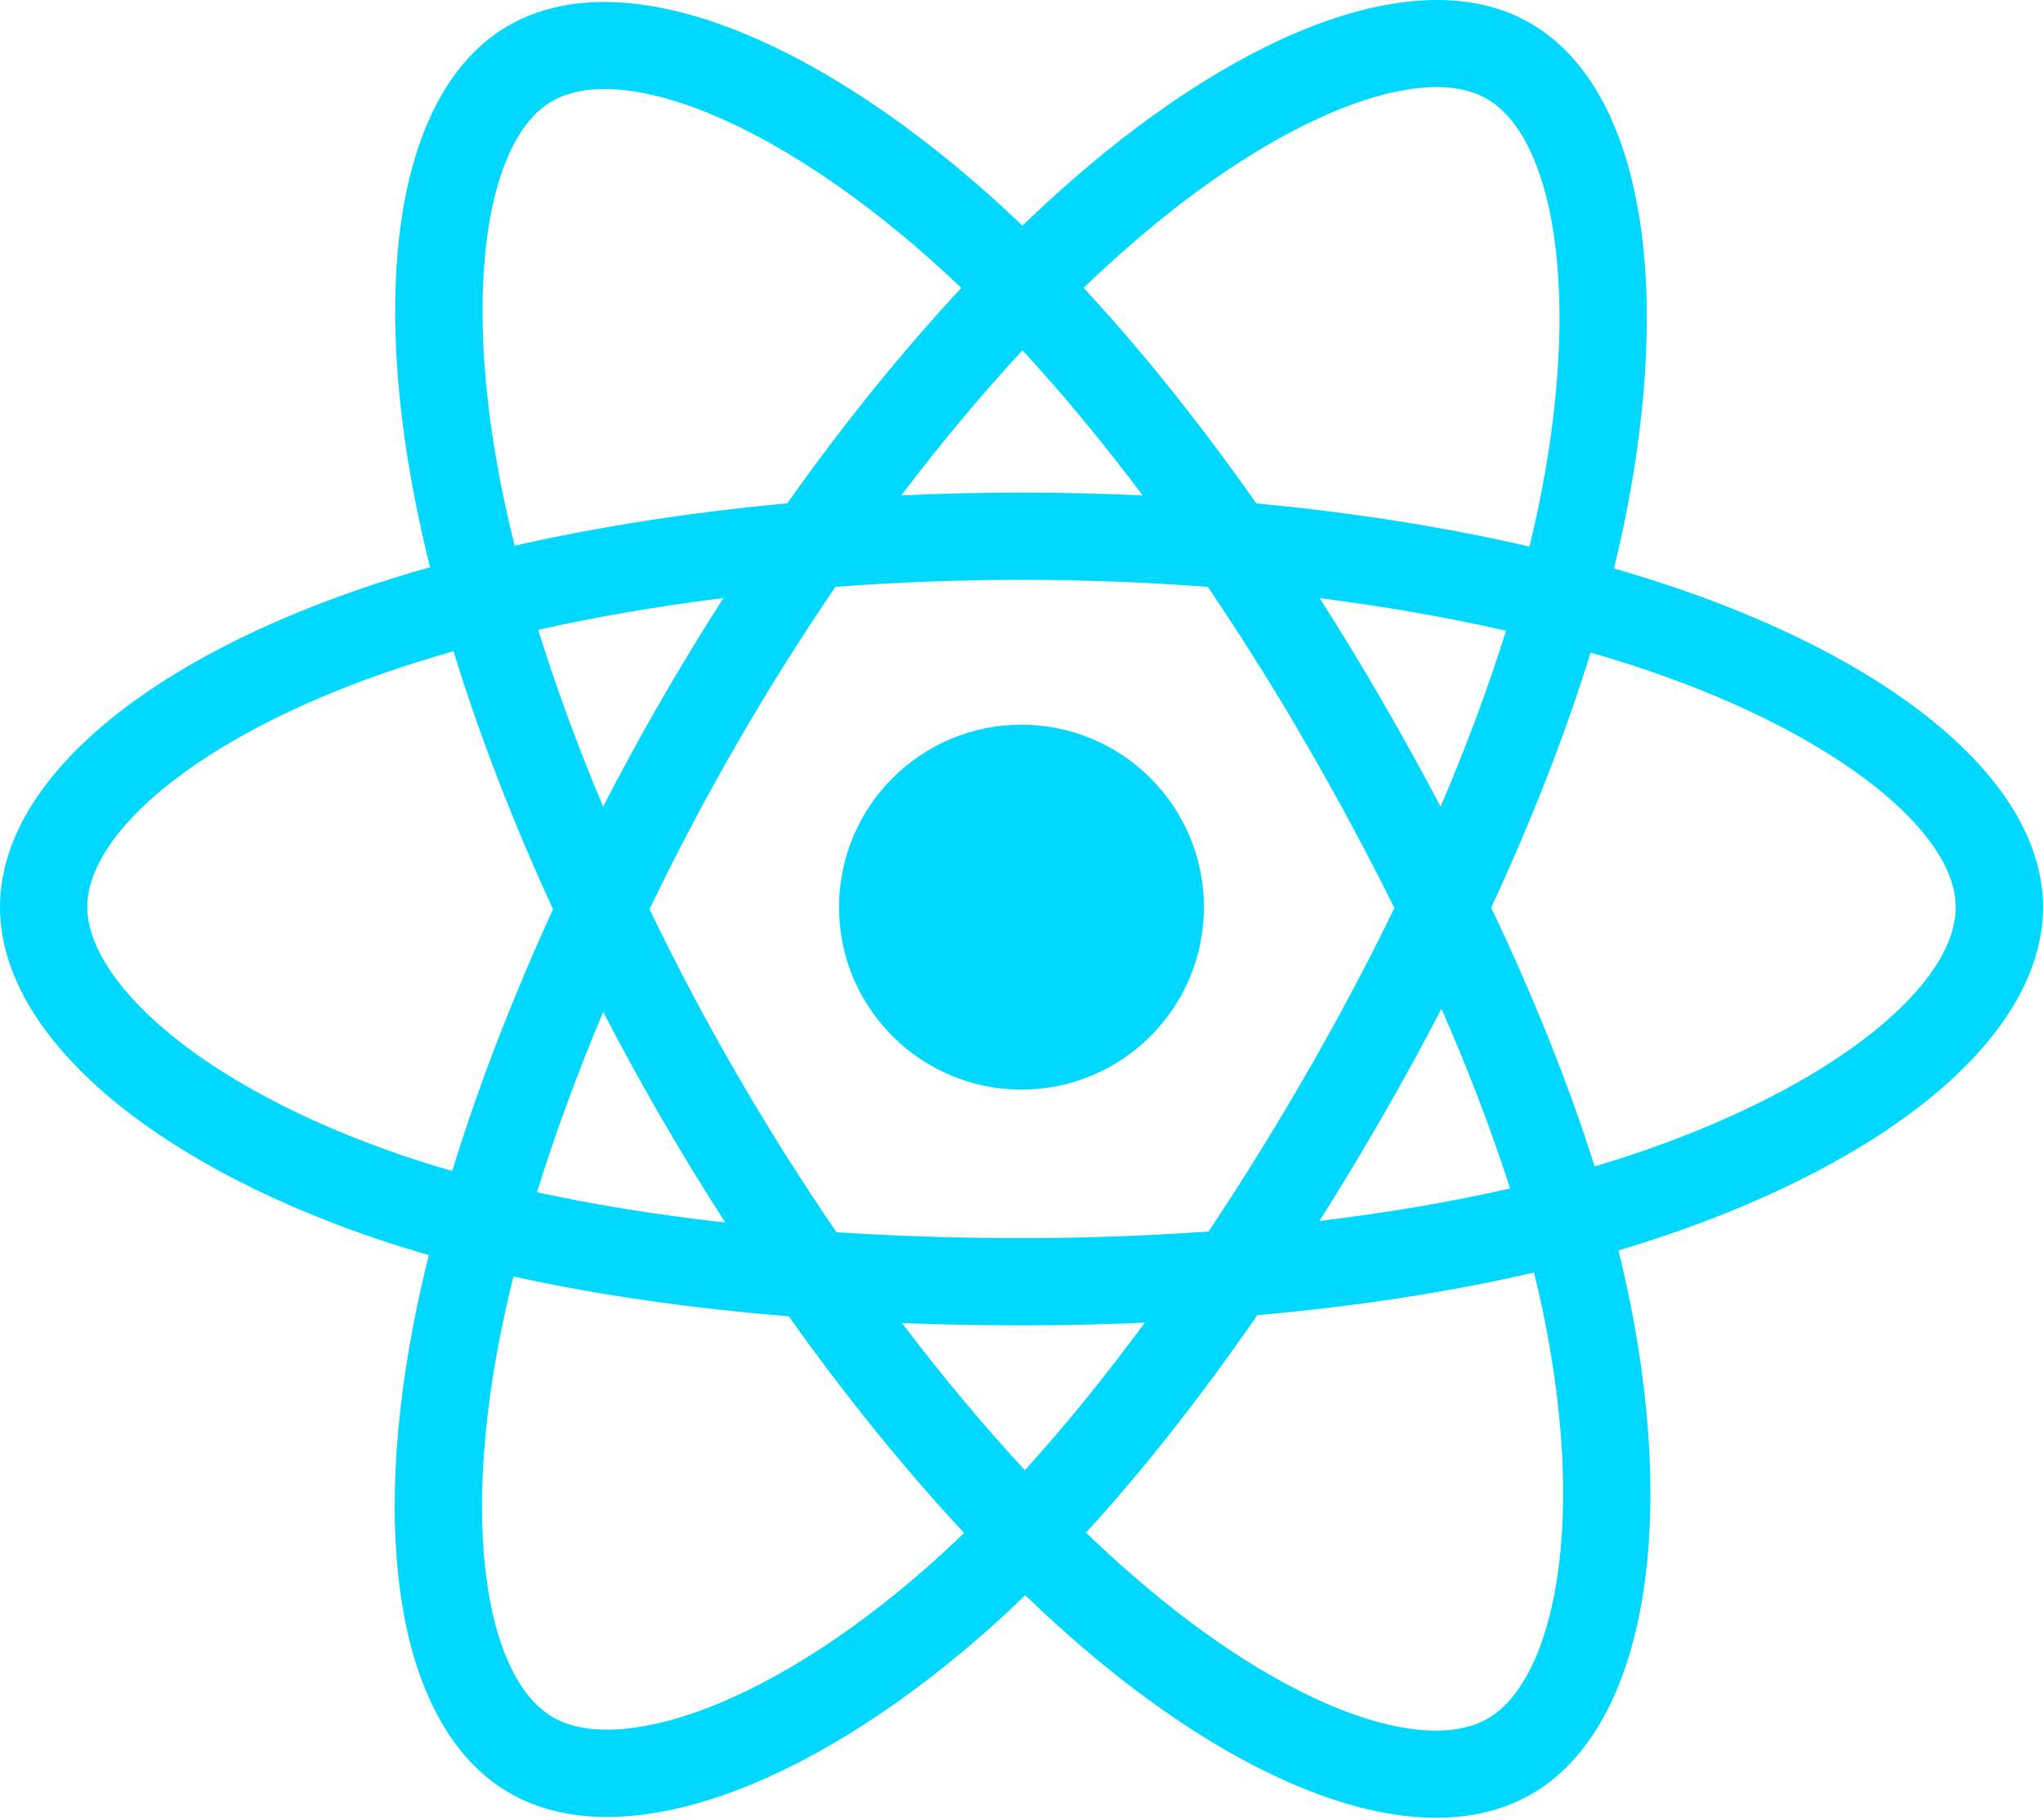
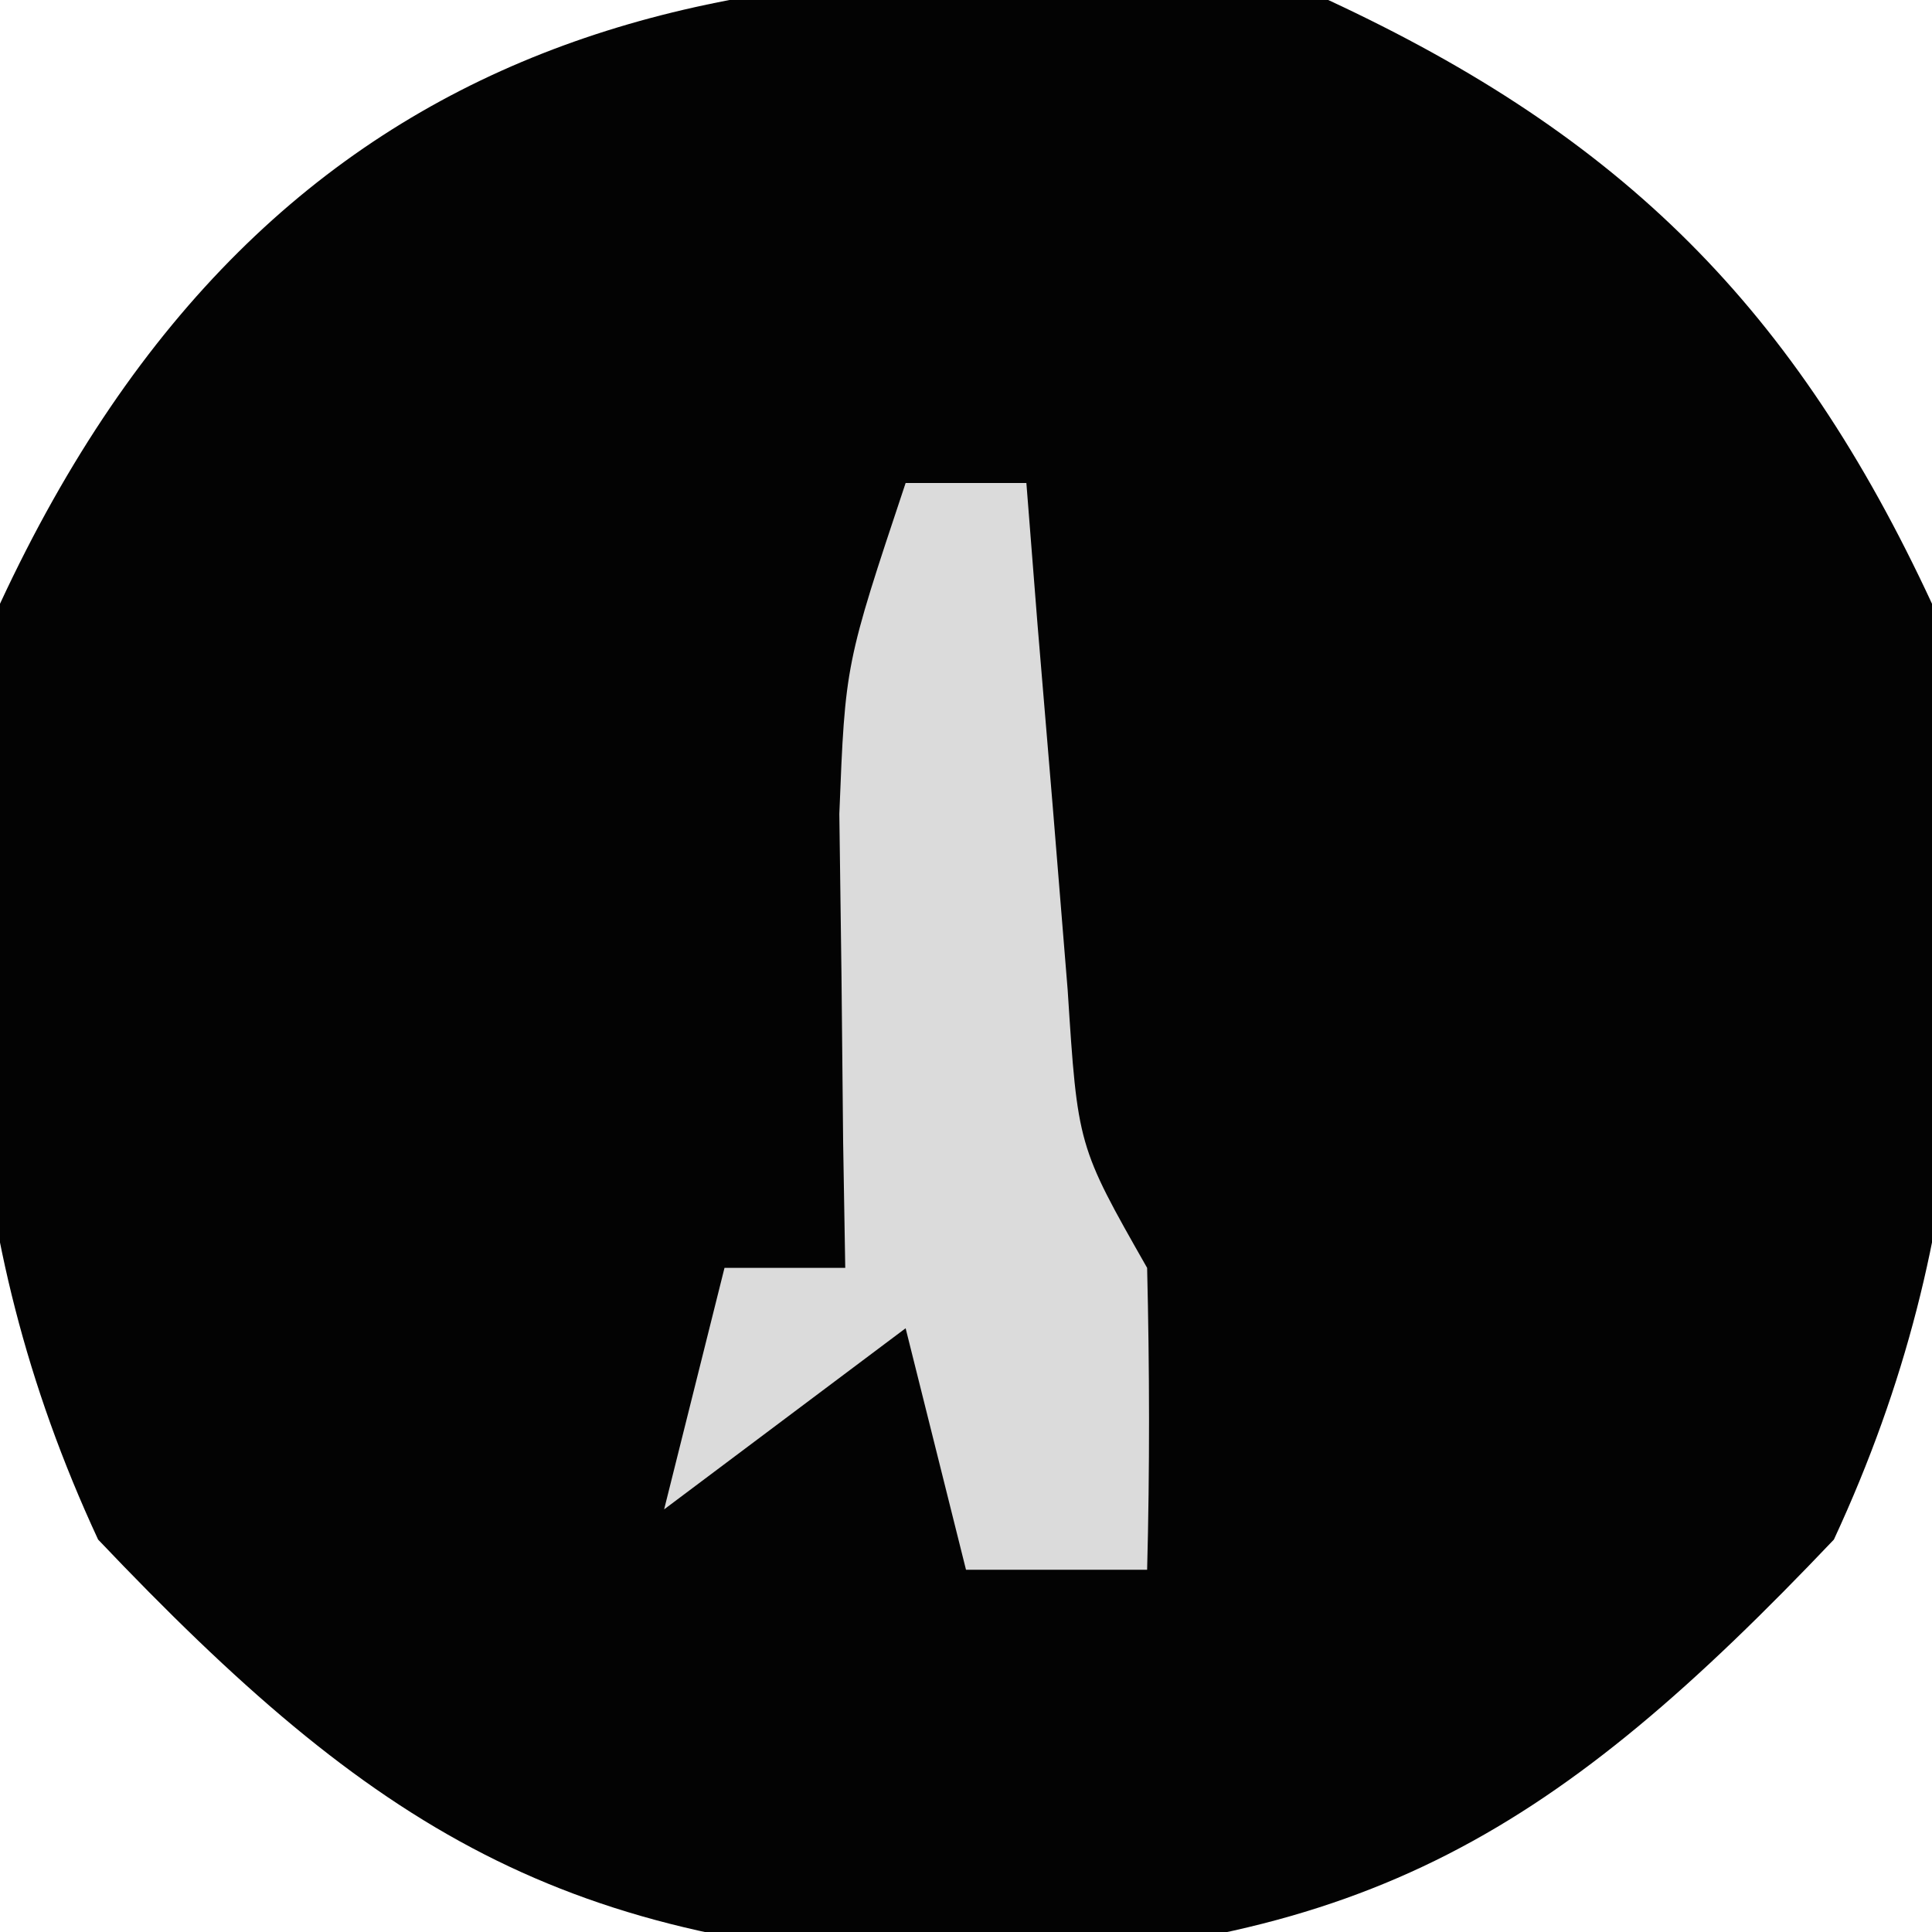
- <svg xmlns="http://www.w3.org/2000/svg" aria-hidden="true" role="img" class="iconify iconify--logos" width="35.93" height="32" preserveAspectRatio="xMidYMid meet" viewBox="0 0 256 228">
-   <path fill="#00D8FF" d="M210.483 73.824a171.49 171.49 0 0 0-8.24-2.597c.465-1.9.893-3.777 1.273-5.621c6.238-30.281 2.16-54.676-11.769-62.708c-13.355-7.7-35.196.329-57.254 19.526a171.23 171.23 0 0 0-6.375 5.848a155.866 155.866 0 0 0-4.241-3.917C100.759 3.829 77.587-4.822 63.673 3.233C50.33 10.957 46.379 33.89 51.995 62.588a170.974 170.974 0 0 0 1.892 8.48c-3.28.932-6.445 1.924-9.474 2.98C17.309 83.498 0 98.307 0 113.668c0 15.865 18.582 31.778 46.812 41.427a145.52 145.52 0 0 0 6.921 2.165a167.467 167.467 0 0 0-2.01 9.138c-5.354 28.2-1.173 50.591 12.134 58.266c13.744 7.926 36.812-.22 59.273-19.855a145.567 145.567 0 0 0 5.342-4.923a168.064 168.064 0 0 0 6.92 6.314c21.758 18.722 43.246 26.282 56.54 18.586c13.731-7.949 18.194-32.003 12.4-61.268a145.016 145.016 0 0 0-1.535-6.842c1.62-.48 3.21-.974 4.76-1.488c29.348-9.723 48.443-25.443 48.443-41.52c0-15.417-17.868-30.326-45.517-39.844Zm-6.365 70.984c-1.4.463-2.836.91-4.3 1.345c-3.24-10.257-7.612-21.163-12.963-32.432c5.106-11 9.31-21.767 12.459-31.957c2.619.758 5.16 1.557 7.61 2.4c23.69 8.156 38.14 20.213 38.14 29.504c0 9.896-15.606 22.743-40.946 31.14Zm-10.514 20.834c2.562 12.94 2.927 24.64 1.23 33.787c-1.524 8.219-4.59 13.698-8.382 15.893c-8.067 4.67-25.32-1.4-43.927-17.412a156.726 156.726 0 0 1-6.437-5.87c7.214-7.889 14.423-17.06 21.459-27.246c12.376-1.098 24.068-2.894 34.671-5.345a134.17 134.17 0 0 1 1.386 6.193ZM87.276 214.515c-7.882 2.783-14.16 2.863-17.955.675c-8.075-4.657-11.432-22.636-6.853-46.752a156.923 156.923 0 0 1 1.869-8.499c10.486 2.32 22.093 3.988 34.498 4.994c7.084 9.967 14.501 19.128 21.976 27.15a134.668 134.668 0 0 1-4.877 4.492c-9.933 8.682-19.886 14.842-28.658 17.94ZM50.35 144.747c-12.483-4.267-22.792-9.812-29.858-15.863c-6.35-5.437-9.555-10.836-9.555-15.216c0-9.322 13.897-21.212 37.076-29.293c2.813-.98 5.757-1.905 8.812-2.773c3.204 10.42 7.406 21.315 12.477 32.332c-5.137 11.18-9.399 22.249-12.634 32.792a134.718 134.718 0 0 1-6.318-1.979Zm12.378-84.26c-4.811-24.587-1.616-43.134 6.425-47.789c8.564-4.958 27.502 2.111 47.463 19.835a144.318 144.318 0 0 1 3.841 3.545c-7.438 7.987-14.787 17.08-21.808 26.988c-12.04 1.116-23.565 2.908-34.161 5.309a160.342 160.342 0 0 1-1.76-7.887Zm110.427 27.268a347.8 347.8 0 0 0-7.785-12.803c8.168 1.033 15.994 2.404 23.343 4.08c-2.206 7.072-4.956 14.465-8.193 22.045a381.151 381.151 0 0 0-7.365-13.322Zm-45.032-43.861c5.044 5.465 10.096 11.566 15.065 18.186a322.04 322.04 0 0 0-30.257-.006c4.974-6.559 10.069-12.652 15.192-18.18ZM82.802 87.83a323.167 323.167 0 0 0-7.227 13.238c-3.184-7.553-5.909-14.98-8.134-22.152c7.304-1.634 15.093-2.97 23.209-3.984a321.524 321.524 0 0 0-7.848 12.897Zm8.081 65.352c-8.385-.936-16.291-2.203-23.593-3.793c2.26-7.3 5.045-14.885 8.298-22.6a321.187 321.187 0 0 0 7.257 13.246c2.594 4.48 5.28 8.868 8.038 13.147Zm37.542 31.03c-5.184-5.592-10.354-11.779-15.403-18.433c4.902.192 9.899.29 14.978.29c5.218 0 10.376-.117 15.453-.343c-4.985 6.774-10.018 12.97-15.028 18.486Zm52.198-57.817c3.422 7.8 6.306 15.345 8.596 22.52c-7.422 1.694-15.436 3.058-23.88 4.071a382.417 382.417 0 0 0 7.859-13.026a347.403 347.403 0 0 0 7.425-13.565Zm-16.898 8.101a358.557 358.557 0 0 1-12.281 19.815a329.4 329.4 0 0 1-23.444.823c-7.967 0-15.716-.248-23.178-.732a310.202 310.202 0 0 1-12.513-19.846h.001a307.41 307.41 0 0 1-10.923-20.627a310.278 310.278 0 0 1 10.89-20.637l-.001.001a307.318 307.318 0 0 1 12.413-19.761c7.613-.576 15.42-.876 23.31-.876H128c7.926 0 15.743.303 23.354.883a329.357 329.357 0 0 1 12.335 19.695a358.489 358.489 0 0 1 11.036 20.54a329.472 329.472 0 0 1-11 20.722Zm22.56-122.124c8.572 4.944 11.906 24.881 6.52 51.026c-.344 1.668-.73 3.367-1.15 5.09c-10.622-2.452-22.155-4.275-34.23-5.408c-7.034-10.017-14.323-19.124-21.64-27.008a160.789 160.789 0 0 1 5.888-5.4c18.9-16.447 36.564-22.941 44.612-18.3ZM128 90.808c12.625 0 22.86 10.235 22.86 22.86s-10.235 22.86-22.86 22.86s-22.86-10.235-22.86-22.86s10.235-22.86 22.86-22.86Z" />
+ <svg xmlns="http://www.w3.org/2000/svg" version="1.1" width="32" height="32">
+   <path d="M0 0 C4.885 2.268 7.732 5.115 10 10 C10.754 15.6 10.773 20.335 8.375 25.5 C3.801 30.314 0.691 32.252 -6 32.5 C-12.691 32.252 -15.801 30.314 -20.375 25.5 C-22.773 20.335 -22.754 15.6 -22 10 C-17.522 0.355 -9.853 -1.326 0 0 Z " fill="#030303" transform="translate(22,0)" />
+   <path d="M0 0 C0.66 0 1.32 0 2 0 C2.061 0.771 2.121 1.542 2.184 2.336 C2.267 3.339 2.351 4.342 2.438 5.375 C2.519 6.373 2.6 7.37 2.684 8.398 C2.85 10.979 2.85 10.979 4 13 C4.04 14.666 4.044 16.334 4 18 C3.01 18 2.02 18 1 18 C0.67 16.68 0.34 15.36 0 14 C-1.32 14.99 -2.64 15.98 -4 17 C-3.67 15.68 -3.34 14.36 -3 13 C-2.34 13 -1.68 13 -1 13 C-1.012 12.313 -1.023 11.626 -1.035 10.918 C-1.044 10.017 -1.053 9.116 -1.062 8.188 C-1.074 7.294 -1.086 6.401 -1.098 5.48 C-1 3 -1 3 0 0 Z " fill="#DBDBDB" transform="translate(15,8)" />
</svg>
